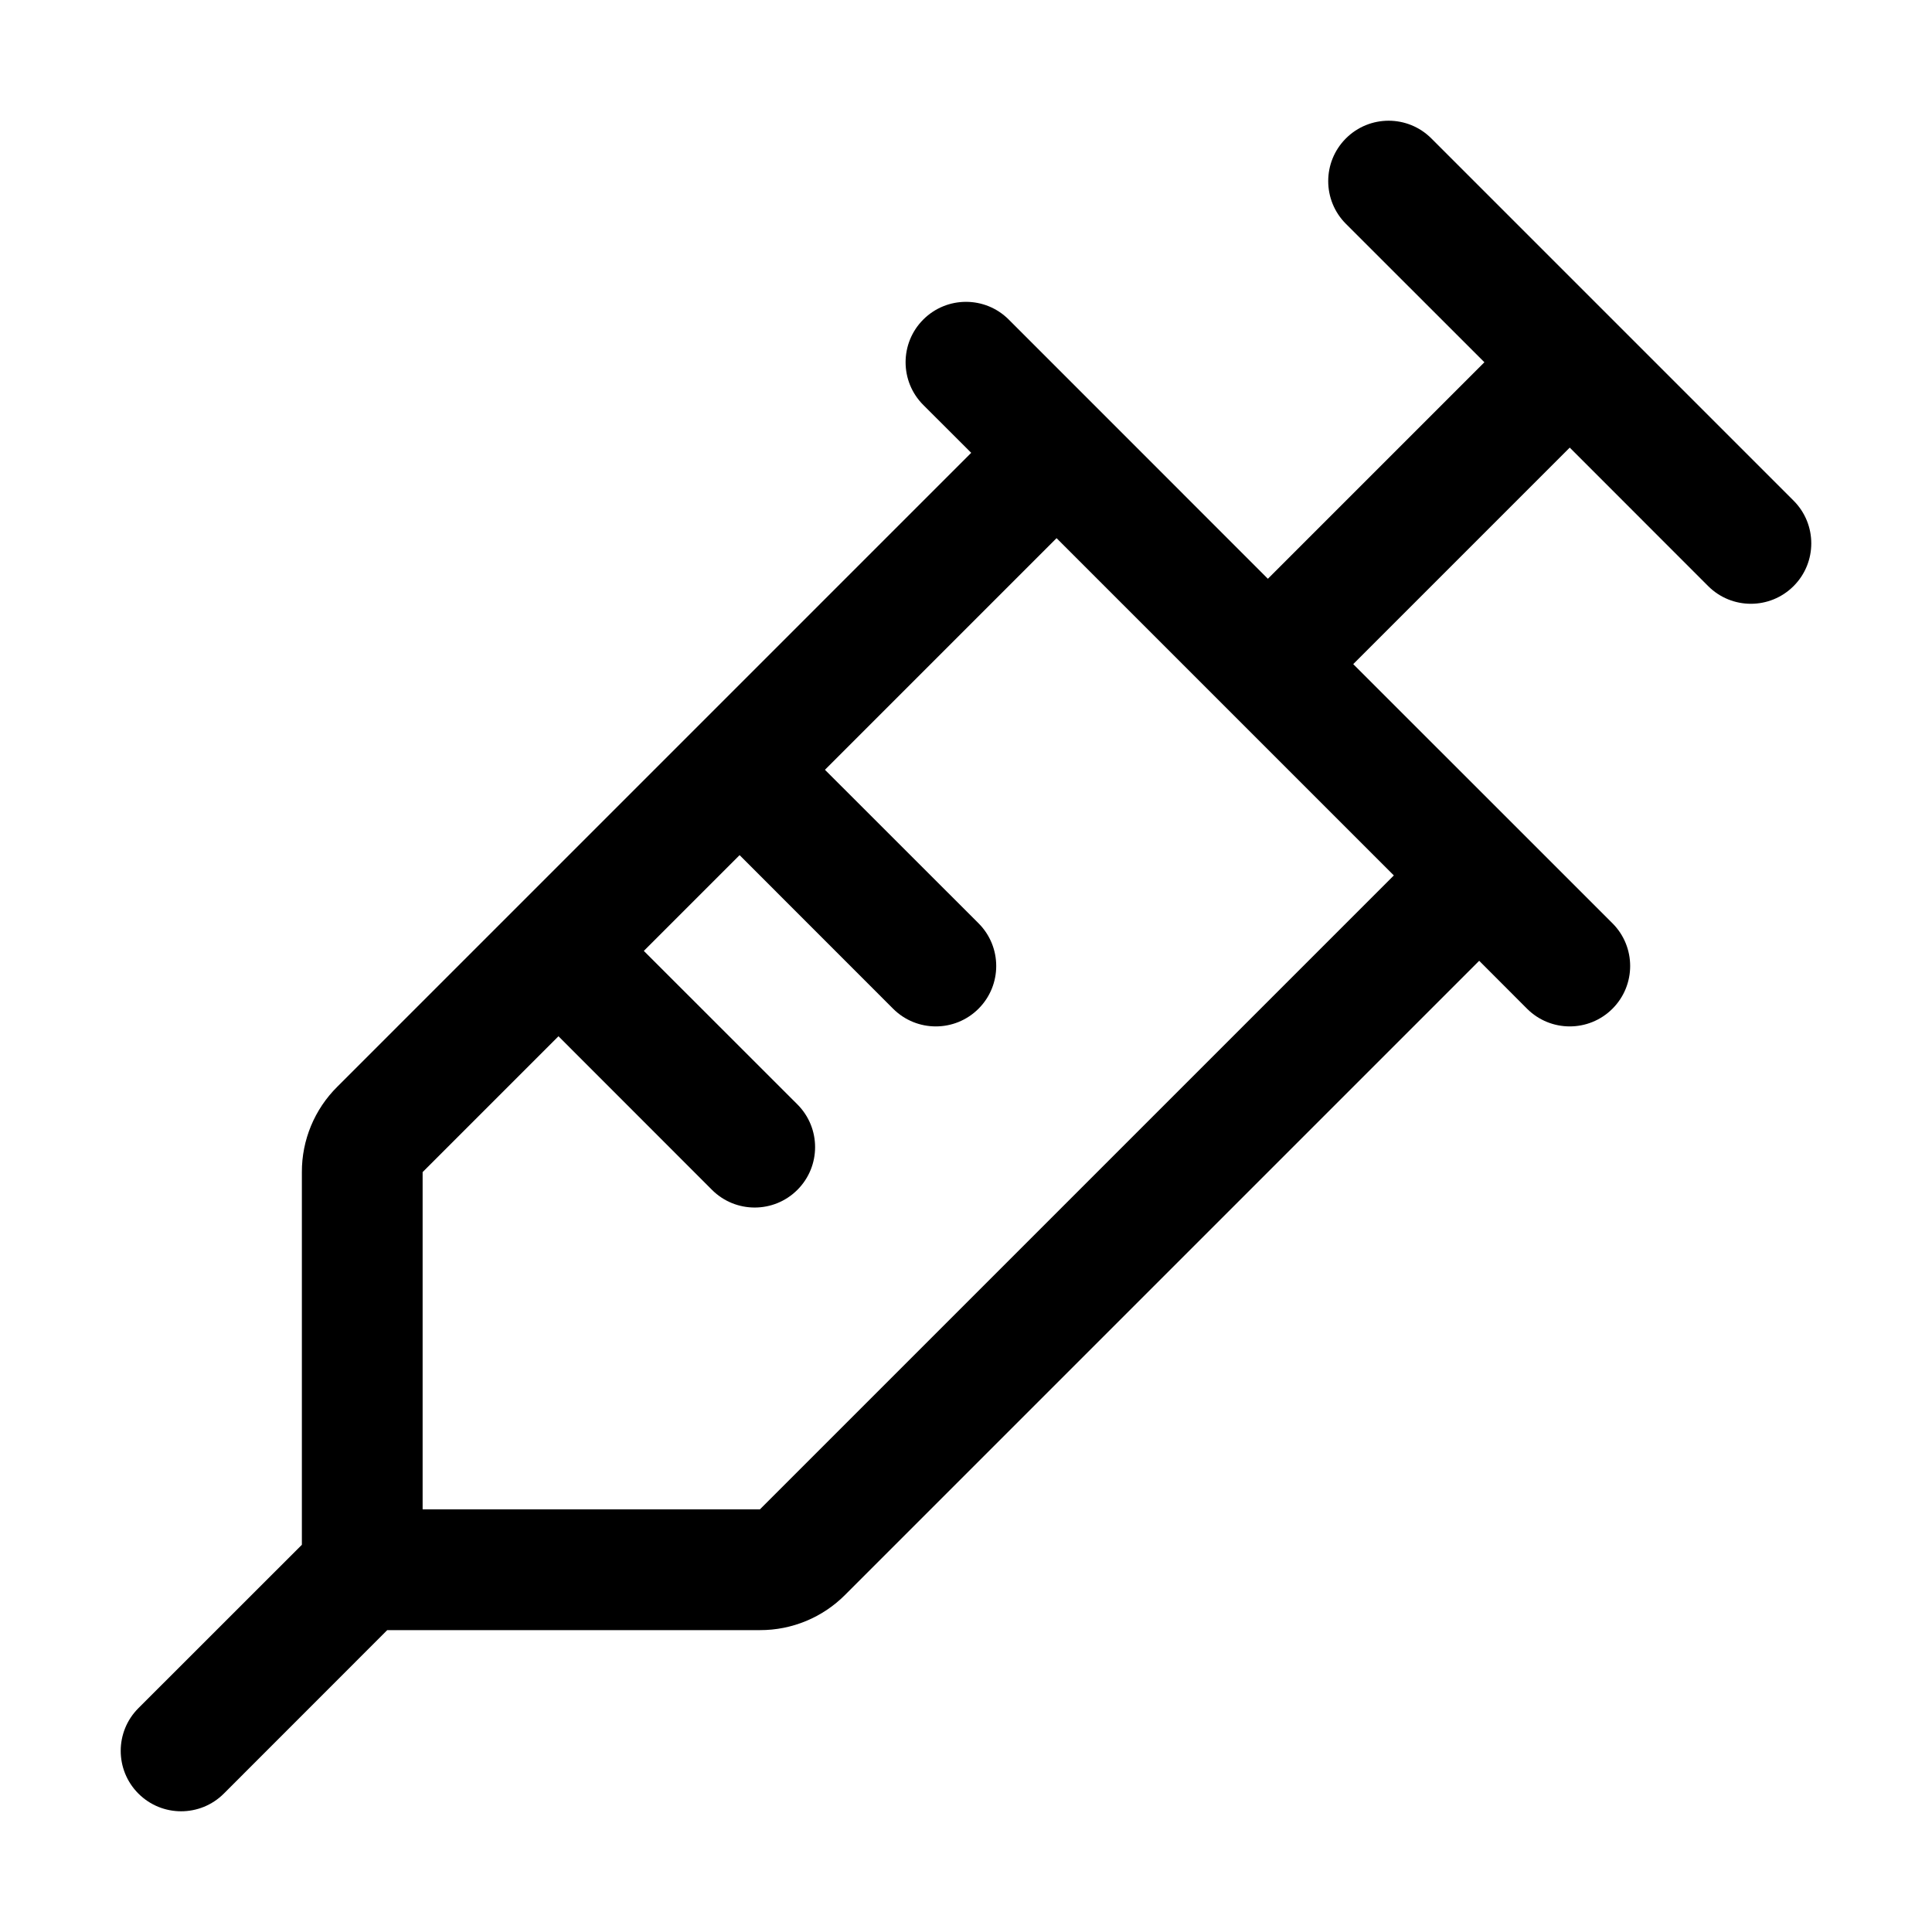
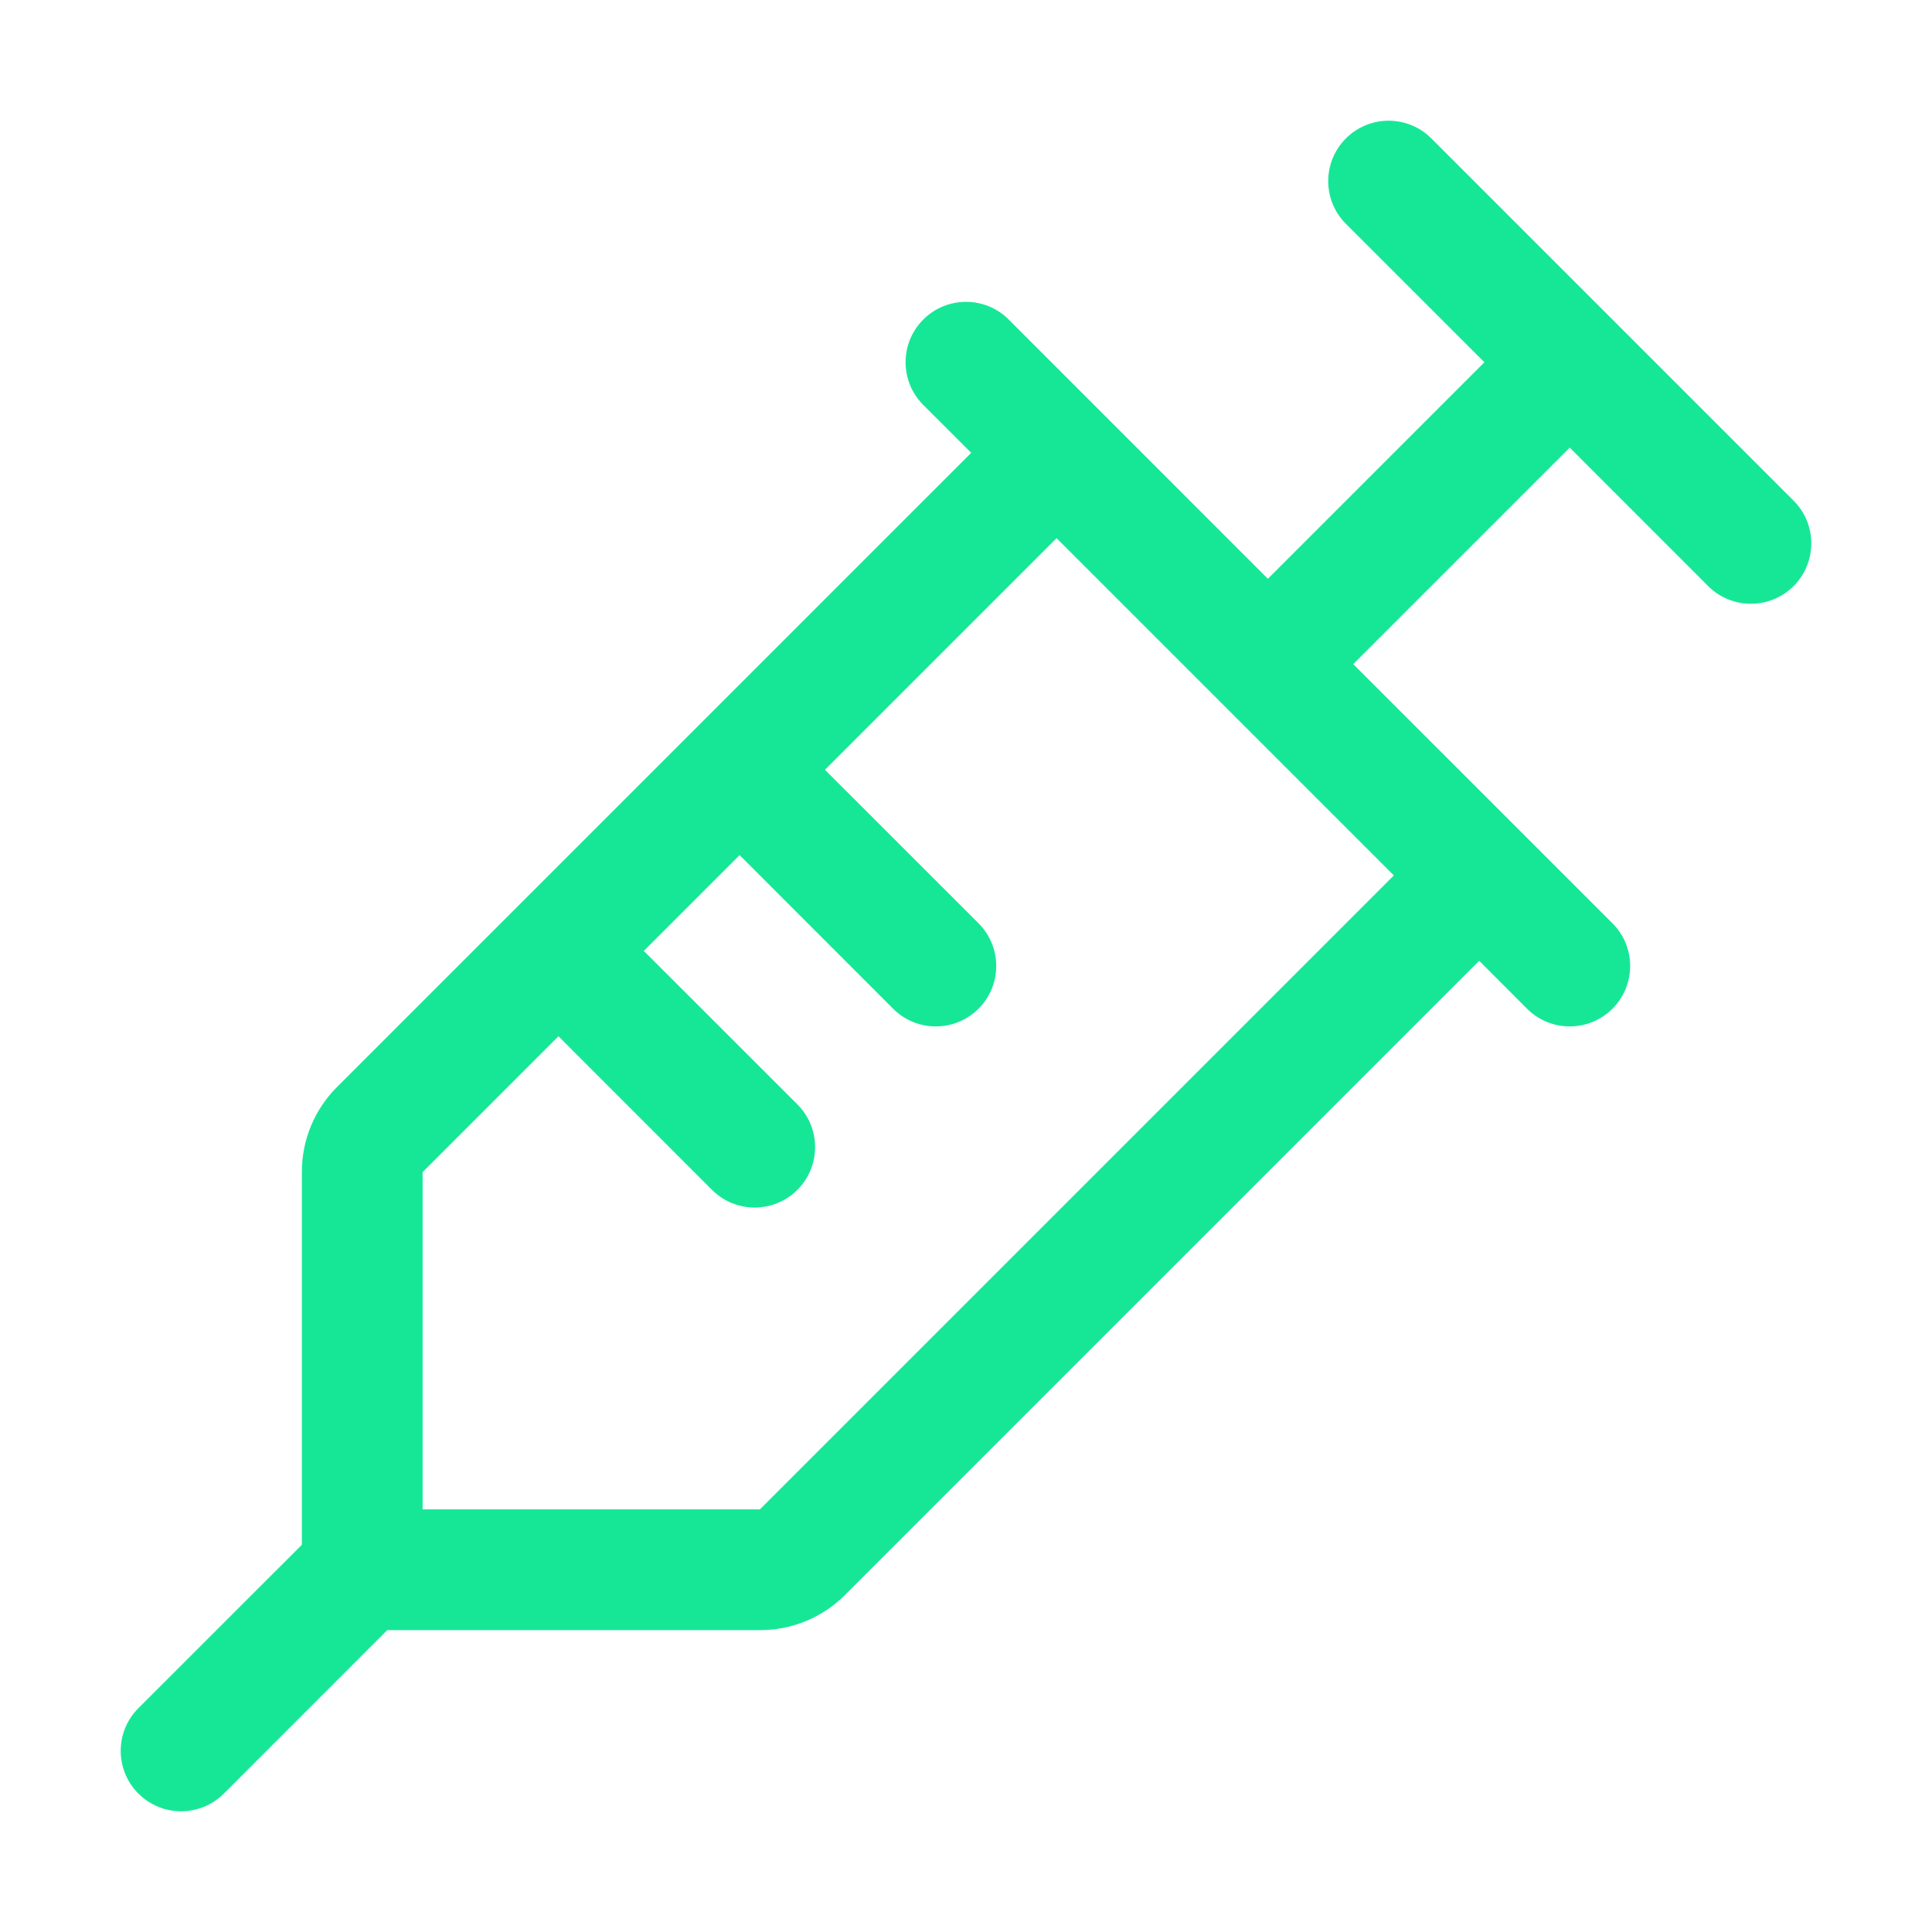
- <svg xmlns="http://www.w3.org/2000/svg" width="32" height="32" fill="#000000" viewBox="0 0 256 256">
+ <svg xmlns="http://www.w3.org/2000/svg" width="32" height="32" fill="#16e797" viewBox="0 0 256 256">
  <path d="M237.66,66.34l-48-48a8,8,0,0,0-11.32,11.32L196.69,48,168,76.69,133.66,42.34a8,8,0,0,0-11.32,11.32L128.69,60l-84,84A15.86,15.86,0,0,0,40,155.31v49.38L18.34,226.34a8,8,0,0,0,11.32,11.32L51.31,216h49.38A15.86,15.86,0,0,0,112,211.31l84-84,6.34,6.35a8,8,0,0,0,11.32-11.32L179.31,88,208,59.31l18.34,18.35a8,8,0,0,0,11.32-11.32ZM100.69,200H56V155.31l18-18,20.34,20.35a8,8,0,0,0,11.32-11.32L85.31,126,98,113.31l20.34,20.35a8,8,0,0,0,11.32-11.32L109.31,102,140,71.31,184.69,116Z" />
</svg>
